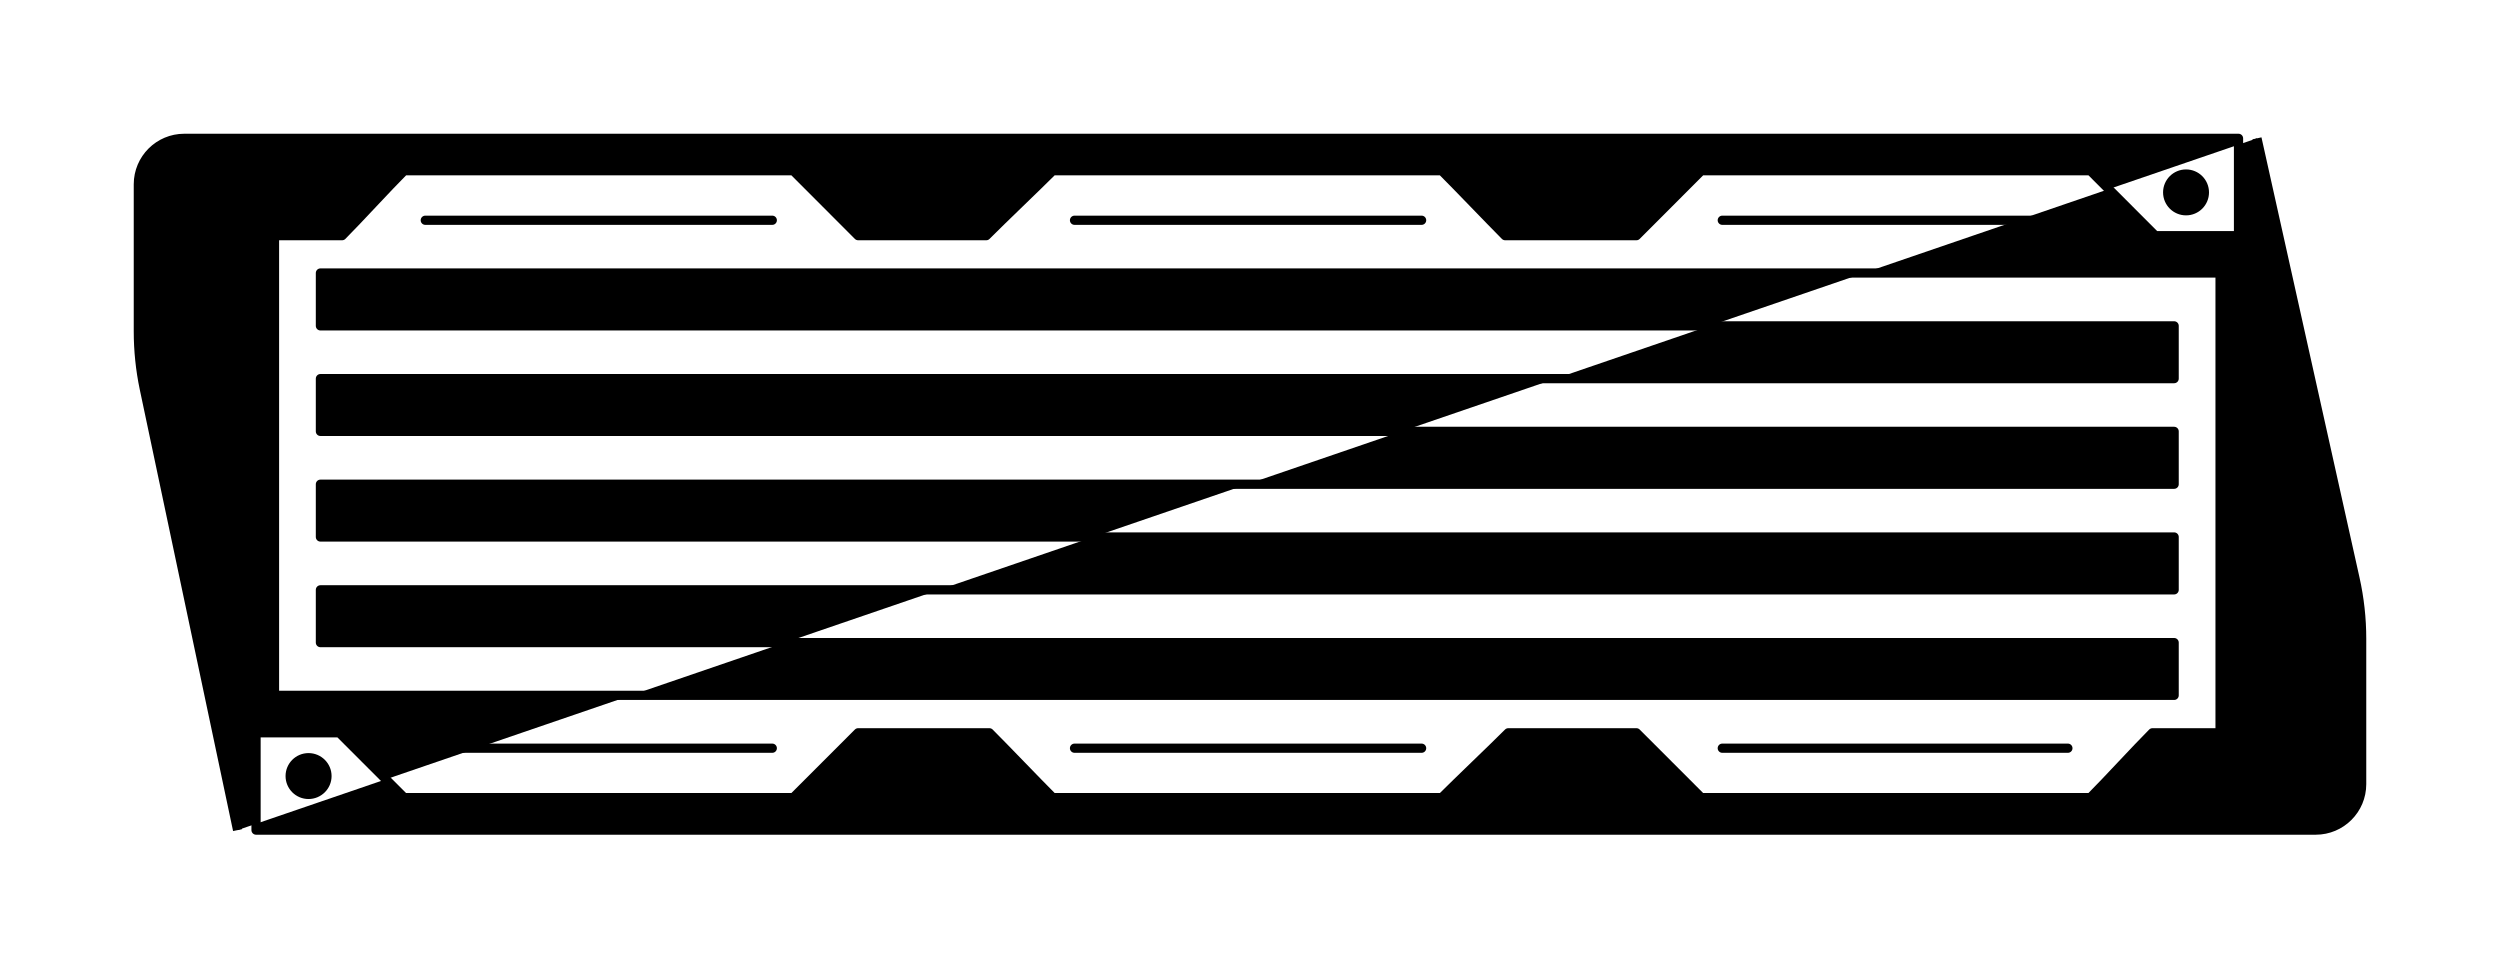
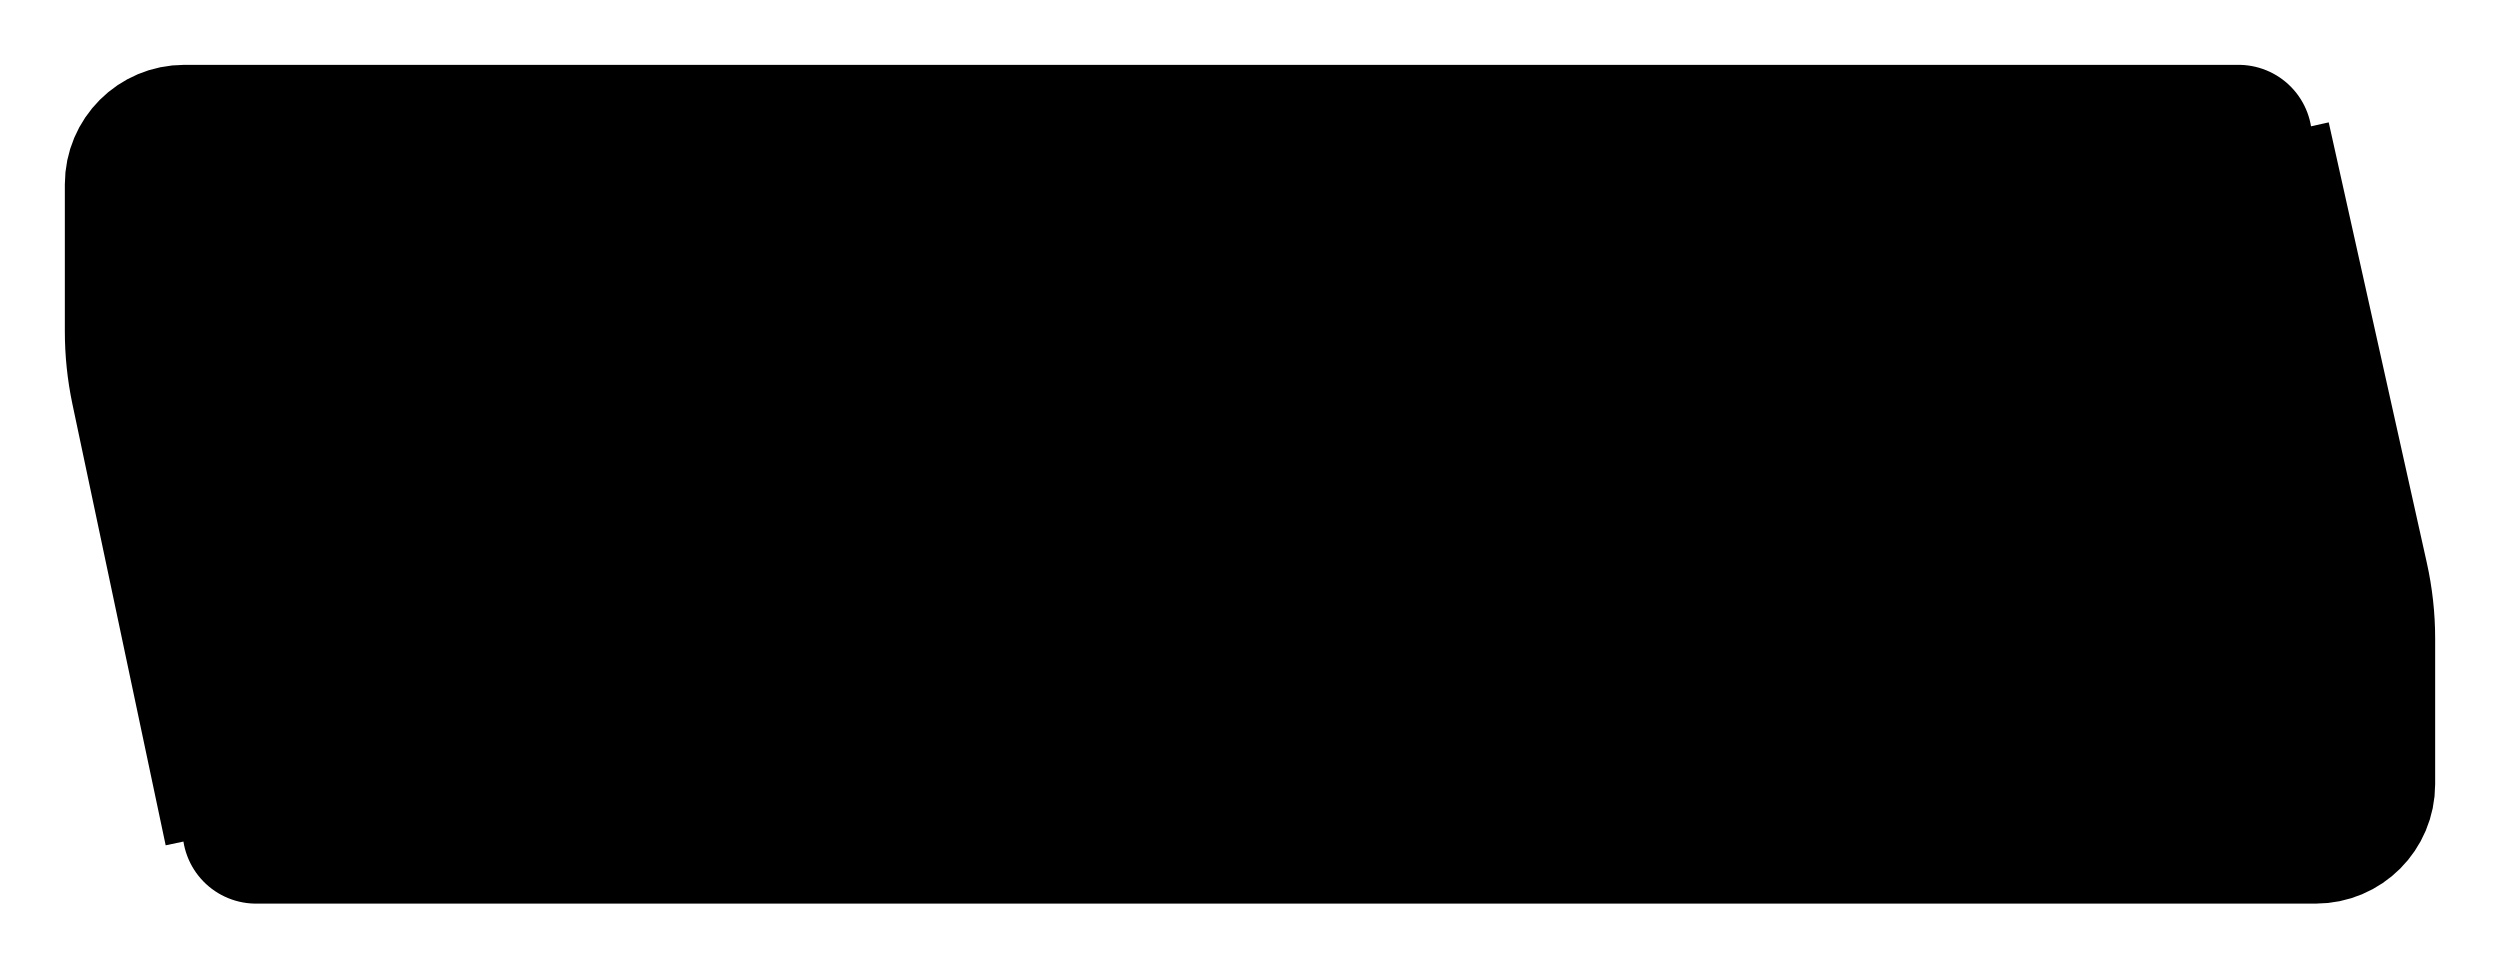
<svg xmlns="http://www.w3.org/2000/svg" viewBox="0 0 271.05 105.00">
-   <g transform="translate(-2813.31,-1111.13)">
+   <g transform="translate(-2813.31,-1111.13)" stroke-width="15.94">
    <g id="360mm-Radiator-icon-v3 00000049917132383308878930000004498661289024767417 ">
      <g id="fixing-holes 00000159443420359332188160000011417946607785088417 ">
        <path id="hole 00000153671850184279405340000013700456922558259363 " fill="currentColor" stroke="currentColor" stroke-miterlimit="10" d="m2848.76 1131.99c0 1.1-0.9 1.99-2 1.99-1.1 0-1.99-0.89-1.99-1.99 0-1.1 0.89-1.99 1.99-1.99 1.1 0 2 0.89 2 1.99z" />
        <path id="hole 00000088850248659923429040000003306952930777593495 " fill="currentColor" stroke="currentColor" stroke-miterlimit="10" d="m2911.68 1131.99c0 1.1-0.89 1.99-1.99 1.99-1.1 0-1.99-0.89-1.99-1.99 0-1.1 0.89-1.99 1.99-1.99 1.1 0 1.99 0.89 1.99 1.99z" />
        <path id="hole 00000075156350579279152740000004717008484088143277 " fill="currentColor" stroke="currentColor" stroke-miterlimit="10" d="m2919.07 1131.99c0 1.1-0.89 1.99-1.99 1.99-1.1 0-2-0.89-2-1.99 0-1.1 0.9-1.99 2-1.99 1.1 0 1.99 0.89 1.99 1.99z" />
        <path id="hole 00000144314888787484247650000003953607757073226683 " fill="currentColor" stroke="currentColor" stroke-miterlimit="10" d="m2982 1131.99c0 1.1-0.89 1.99-1.99 1.99-1.1 0-2-0.89-2-1.99 0-1.1 0.9-1.99 2-1.99 1.1 0 1.99 0.89 1.99 1.99z" />
        <path id="hole 00000176728129943131277890000005791856120787391636 " fill="currentColor" stroke="currentColor" stroke-miterlimit="10" d="m2989.38 1131.99c0 1.1-0.89 1.99-1.99 1.99-1.1 0-1.99-0.89-1.99-1.99 0-1.1 0.89-1.99 1.99-1.99 1.1 0 1.99 0.89 1.99 1.99z" />
        <path id="hole 00000005254519102117959120000011234628950408397221 " fill="currentColor" stroke="currentColor" stroke-miterlimit="10" d="m3052.31 1131.99c0 1.1-0.89 1.99-1.99 1.99-1.1 0-1.99-0.89-1.99-1.99 0-1.1 0.89-1.99 1.99-1.99 1.1 0 1.99 0.89 1.99 1.99z" />
        <path id="hole 00000121280377232779057650000010863448868280074148 " fill="currentColor" stroke="currentColor" stroke-miterlimit="10" d="m2848.76 1195.27c0 1.1-0.9 1.99-2 1.99-1.1 0-1.99-0.89-1.99-1.99 0-1.1 0.89-1.99 1.99-1.99 1.1 0 2 0.89 2 1.99z" />
        <path id="hole 00000100366599871895950920000001923179558843381138 " fill="currentColor" stroke="currentColor" stroke-miterlimit="10" d="m2911.68 1195.27c0 1.1-0.89 1.99-1.99 1.99-1.1 0-1.99-0.89-1.99-1.99 0-1.1 0.89-1.99 1.99-1.99 1.1 0 1.99 0.89 1.99 1.99z" />
        <path id="hole 00000046317018362355048910000014738575945603285942 " fill="currentColor" stroke="currentColor" stroke-miterlimit="10" d="m2919.07 1195.27c0 1.1-0.89 1.99-1.99 1.99-1.1 0-2-0.89-2-1.99 0-1.1 0.9-1.99 2-1.99 1.1 0 1.99 0.89 1.99 1.99z" />
        <path id="hole 00000176006621776840431160000012540291668003220129 " fill="currentColor" stroke="currentColor" stroke-miterlimit="10" d="m2982 1195.27c0 1.1-0.89 1.99-1.99 1.99-1.1 0-2-0.89-2-1.99 0-1.1 0.9-1.99 2-1.99 1.1 0 1.99 0.89 1.99 1.99z" />
        <path id="hole 00000075162505496965759230000002324677955832158600 " fill="currentColor" stroke="currentColor" stroke-miterlimit="10" d="m2989.38 1195.27c0 1.1-0.89 1.99-1.99 1.99-1.1 0-1.99-0.89-1.99-1.99 0-1.1 0.89-1.99 1.99-1.99 1.1 0 1.99 0.89 1.99 1.99z" />
        <path id="hole 00000045621087704315378080000005126030775160929445 " fill="currentColor" stroke="currentColor" stroke-miterlimit="10" d="m3052.31 1195.27c0 1.1-0.89 1.99-1.99 1.99-1.1 0-1.99-0.89-1.99-1.99 0-1.1 0.89-1.99 1.99-1.99 1.1 0 1.99 0.89 1.99 1.99z" />
      </g>
      <g id="fins 00000145765091846350980520000002222259746688684471 ">
        <path id="fin 00000073688844653908096410000007581586428446550656 " fill="currentColor" stroke="currentColor" stroke-linecap="round" stroke-miterlimit="10" d="m3000.04 1135.01h37.47" />
        <path id="fin 00000084511465925545084660000013635011450499700380 " fill="currentColor" stroke="currentColor" stroke-linecap="round" stroke-miterlimit="10" d="m2929.81 1135.01h37.63" />
        <path id="fin 00000116233402873510831690000002216911786147707056 " fill="currentColor" stroke="currentColor" stroke-linecap="round" stroke-miterlimit="10" d="m2859.42 1135.01h37.62" />
      </g>
      <g id="fins 00000047033735241304255550000007527446493403243146 ">
        <path id="fin 00000002367587829792555630000007563823594804239799 " fill="currentColor" stroke="currentColor" stroke-linecap="round" stroke-miterlimit="10" d="m3000.04 1192.25h37.47" />
        <path id="fin 00000063605772928381469710000006263944492135168396 " fill="currentColor" stroke="currentColor" stroke-linecap="round" stroke-miterlimit="10" d="m2929.81 1192.25h37.63" />
        <path id="fin 00000065767825907295959660000016448522830632694205 " fill="currentColor" stroke="currentColor" stroke-linecap="round" stroke-miterlimit="10" d="m2859.42 1192.25h37.62" />
      </g>
      <g id="inlet-outlet 00000128450907705919714790000013645401962878580096 ">
        <path id="outlet 00000037651503786538462240000006035071334653408388 " fill="currentColor" stroke="currentColor" stroke-linejoin="round" d="m3066.37 1182.03c0 2.42-1.97 4.39-4.39 4.39-2.43 0-4.4-1.97-4.4-4.39 0-2.43 1.97-4.4 4.4-4.4 2.42 0 4.39 1.97 4.39 4.4z" />
        <path id="inlet 00000116933708202588837360000000652332213151431335 " fill="currentColor" stroke="currentColor" stroke-linejoin="round" d="m2840.08 1145.23c0 2.43-1.96 4.39-4.39 4.39-2.43 0-4.4-1.96-4.4-4.39 0-2.43 1.97-4.39 4.4-4.39 2.43 0 4.39 1.96 4.39 4.39z" />
      </g>
      <path id="case-and-fins 00000169530374258544989760000015299328973346971552 " fill="currentColor" stroke="currentColor" stroke-linejoin="round" d="m3058.01 1126.13l10.63 47.72q0.72 3.23 0.72 6.53v15.77c0 2.75-2.23 4.98-4.98 4.98h-223.31v-10.55h9.03c1.84 1.83 5.2 5.2 7.03 7.03h42.19c1.83-1.83 5.2-5.2 7.03-7.03h14.23c1.83 1.83 5.04 5.2 6.87 7.03h42.18c1.83-1.83 5.38-5.2 7.21-7.03h13.89c1.83 1.83 5.2 5.2 7.03 7.03h42.19c1.83-1.83 4.9-5.2 6.73-7.03h7.33v-49.85h-205.96v5.73h200.98v5.72h-200.98v5.72h200.98v5.73h-200.98v5.72h200.98v5.73h-200.98v5.72h200.98v5.72h-205.96v-49.84h7.33c1.83-1.84 4.9-5.21 6.73-7.04h42.19c1.83 1.83 5.2 5.2 7.03 7.04h13.89c1.83-1.84 5.38-5.21 7.21-7.04h42.18c1.83 1.83 5.04 5.2 6.87 7.04h14.23c1.83-1.84 5.2-5.21 7.03-7.04h42.19c1.83 1.83 5.2 5.2 7.03 7.04h9.03v-10.55h-222.72c-2.75 0-4.98 2.23-4.98 4.98v15.94q0 3.13 0.64 6.2l10.12 47.88" />
    </g>
  </g>
</svg>
